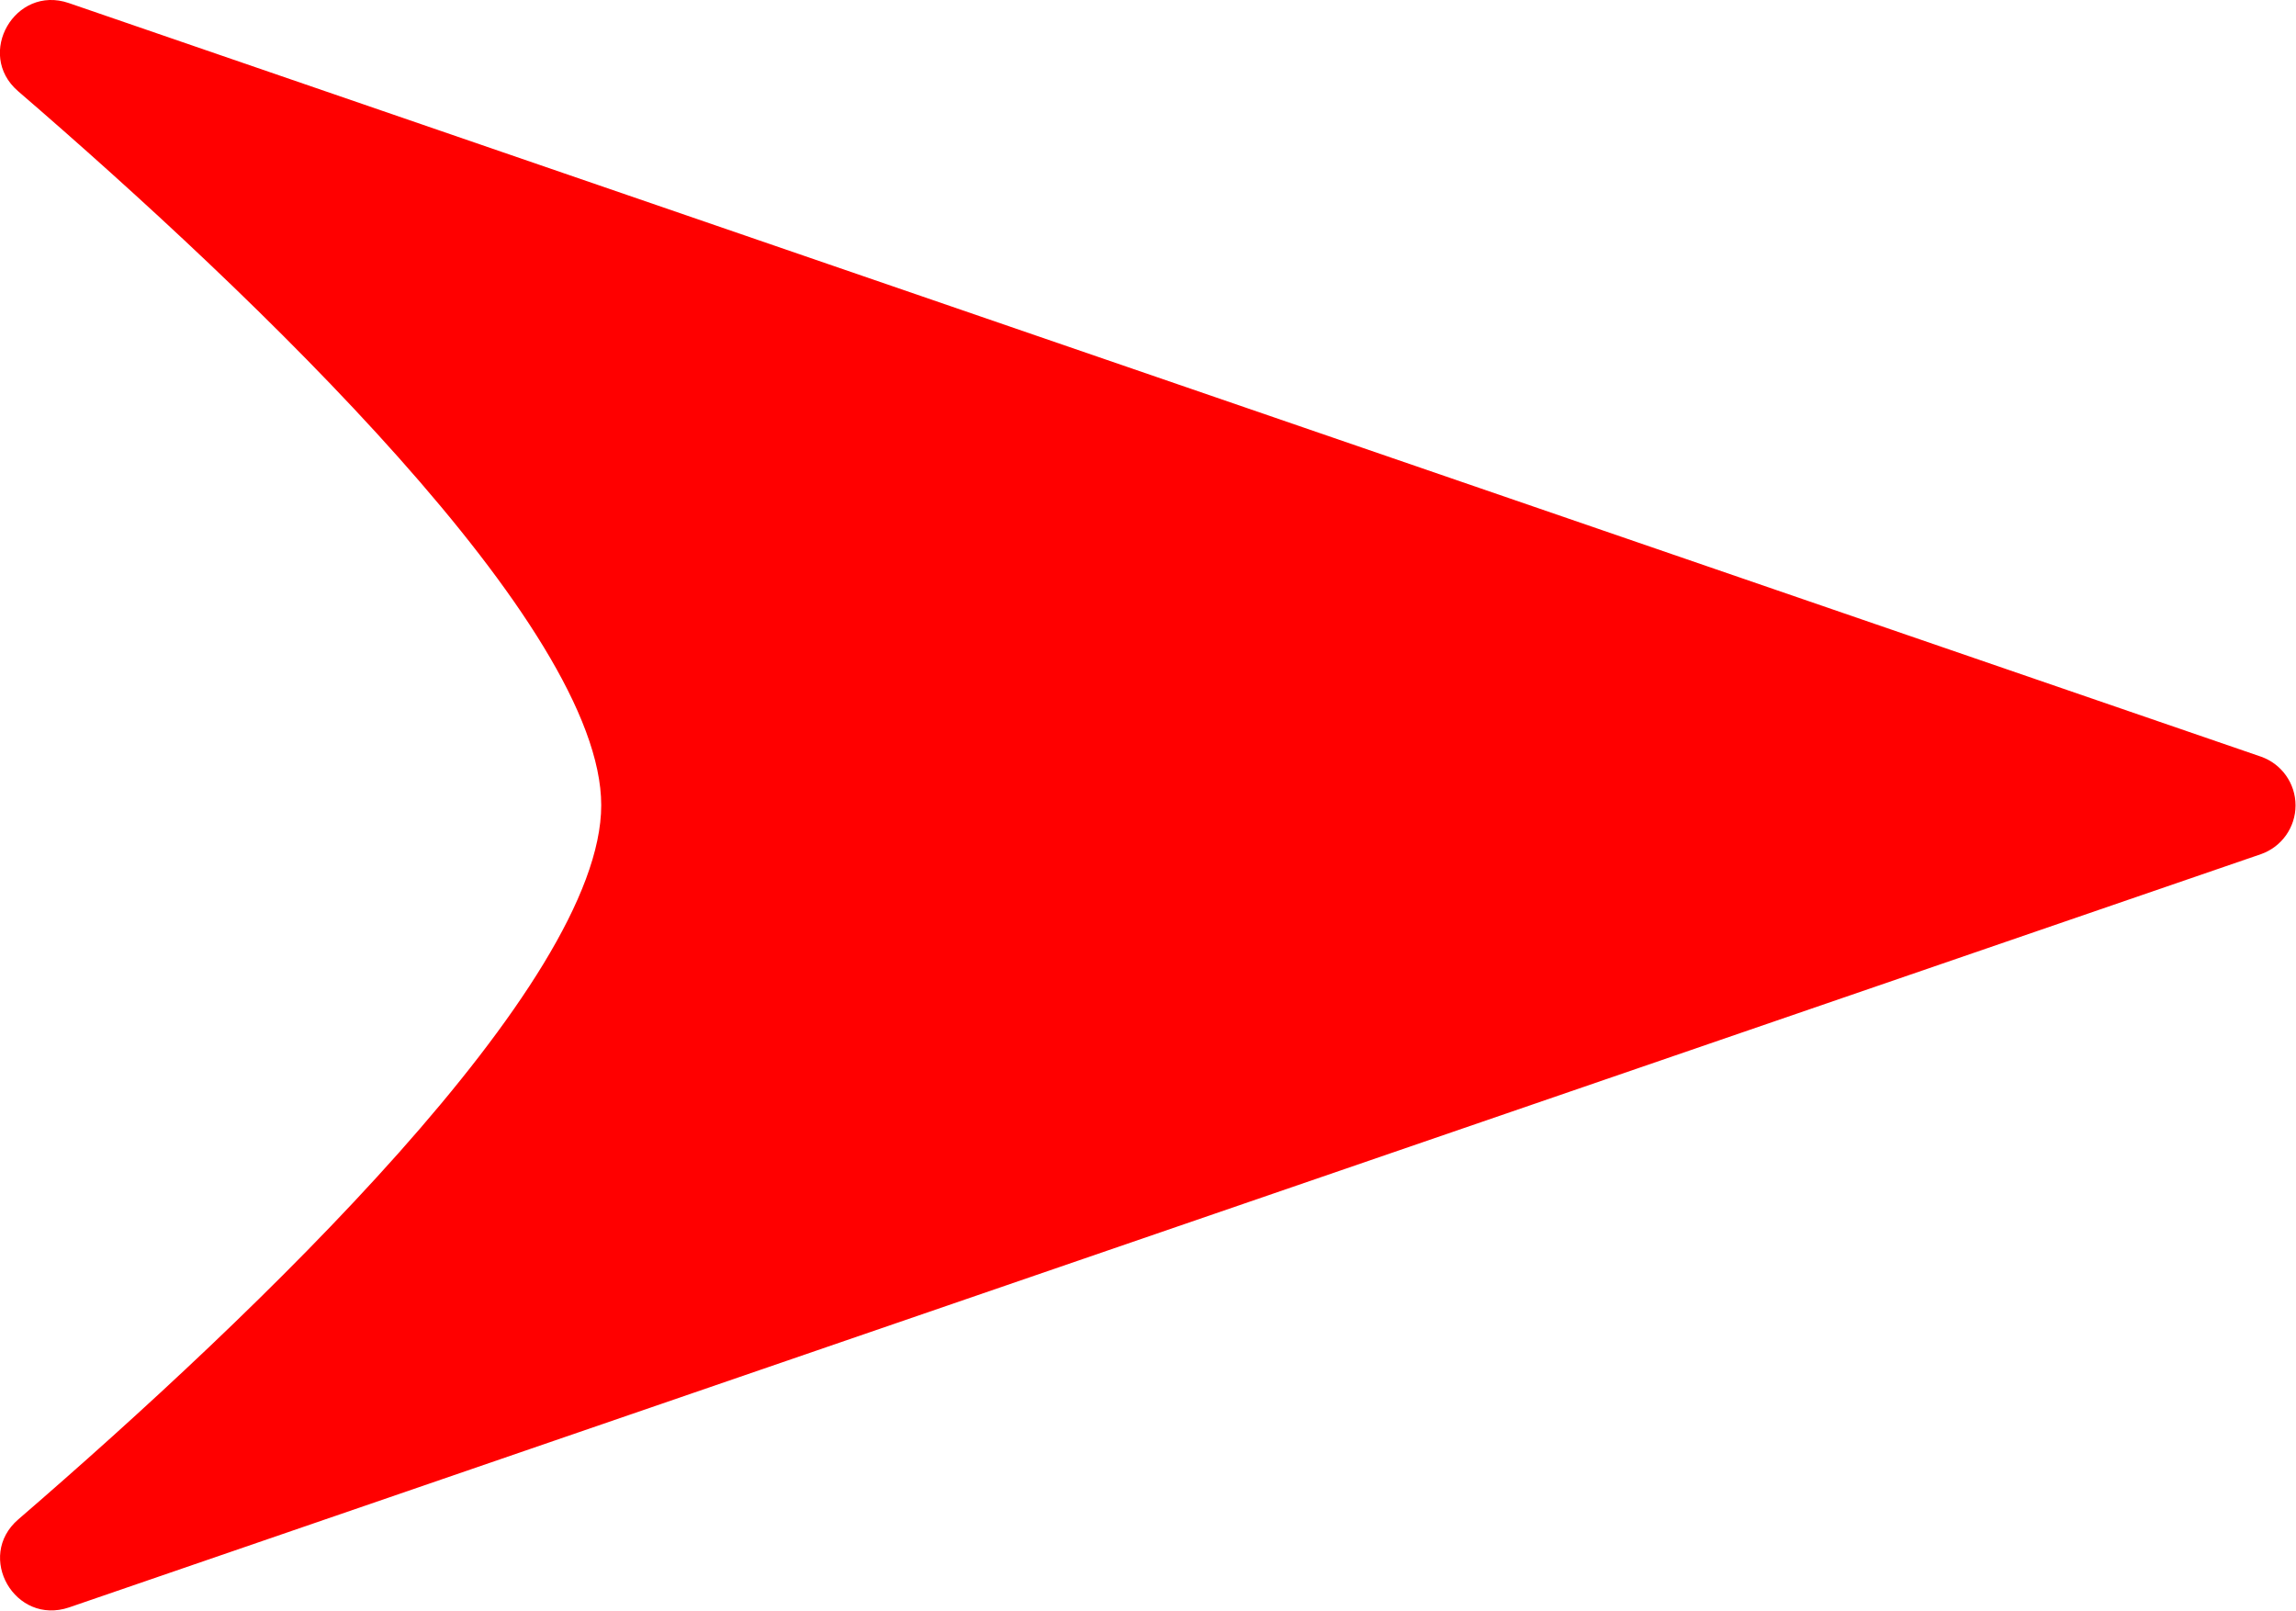
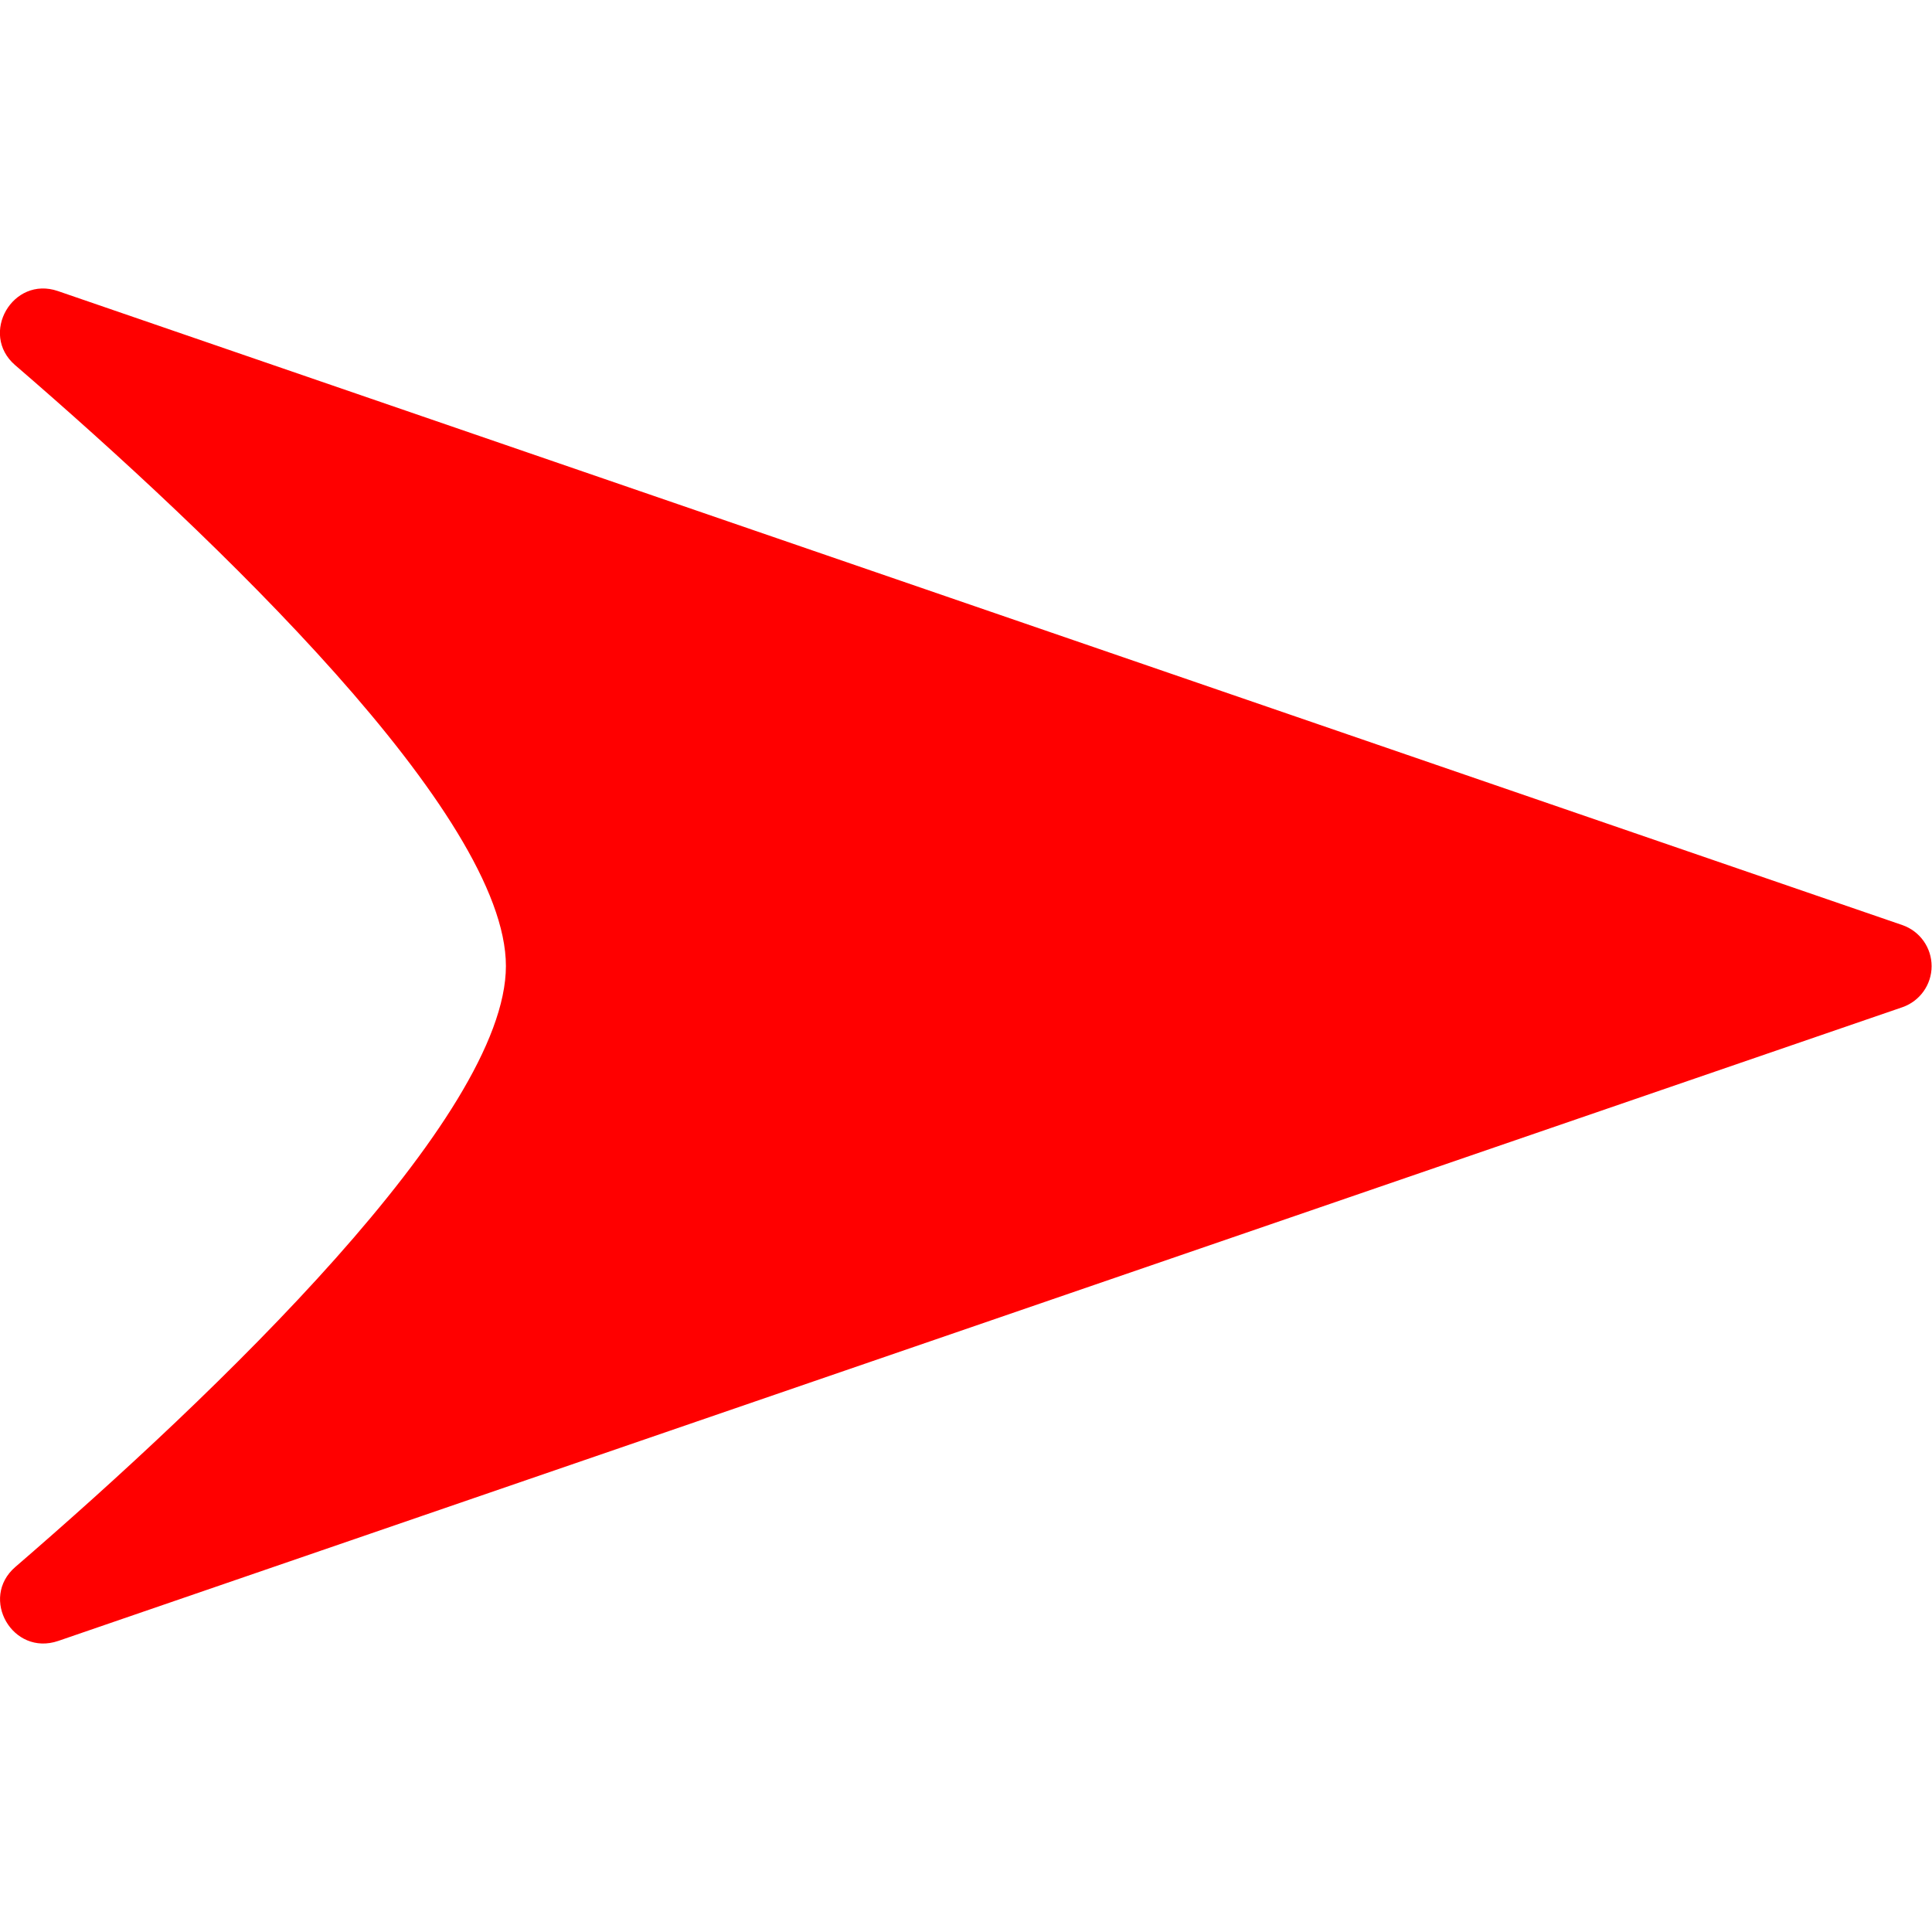
- <svg xmlns="http://www.w3.org/2000/svg" viewBox="0 0 315.59 221.34">
+ <svg xmlns="http://www.w3.org/2000/svg" viewBox="0 0 315.59 221.34" width="0.7em" height="0.7em">
  <defs>
    <style>.cls-1{fill:red;}</style>
  </defs>
  <g id="Layer_2" data-name="Layer 2">
    <g id="Layer_1-2" data-name="Layer 1">
      <path class="cls-1" d="M310.79,104,9.46.42c-7.39-2.54-12.87,7-7,12.09C35.15,40.69,82.64,86,82.64,110.67s-47.49,70-80.13,98.16c-5.92,5.11-.44,14.63,7,12.09L310.79,117.39A7.1,7.1,0,0,0,310.79,104Z" />
    </g>
  </g>
</svg>
